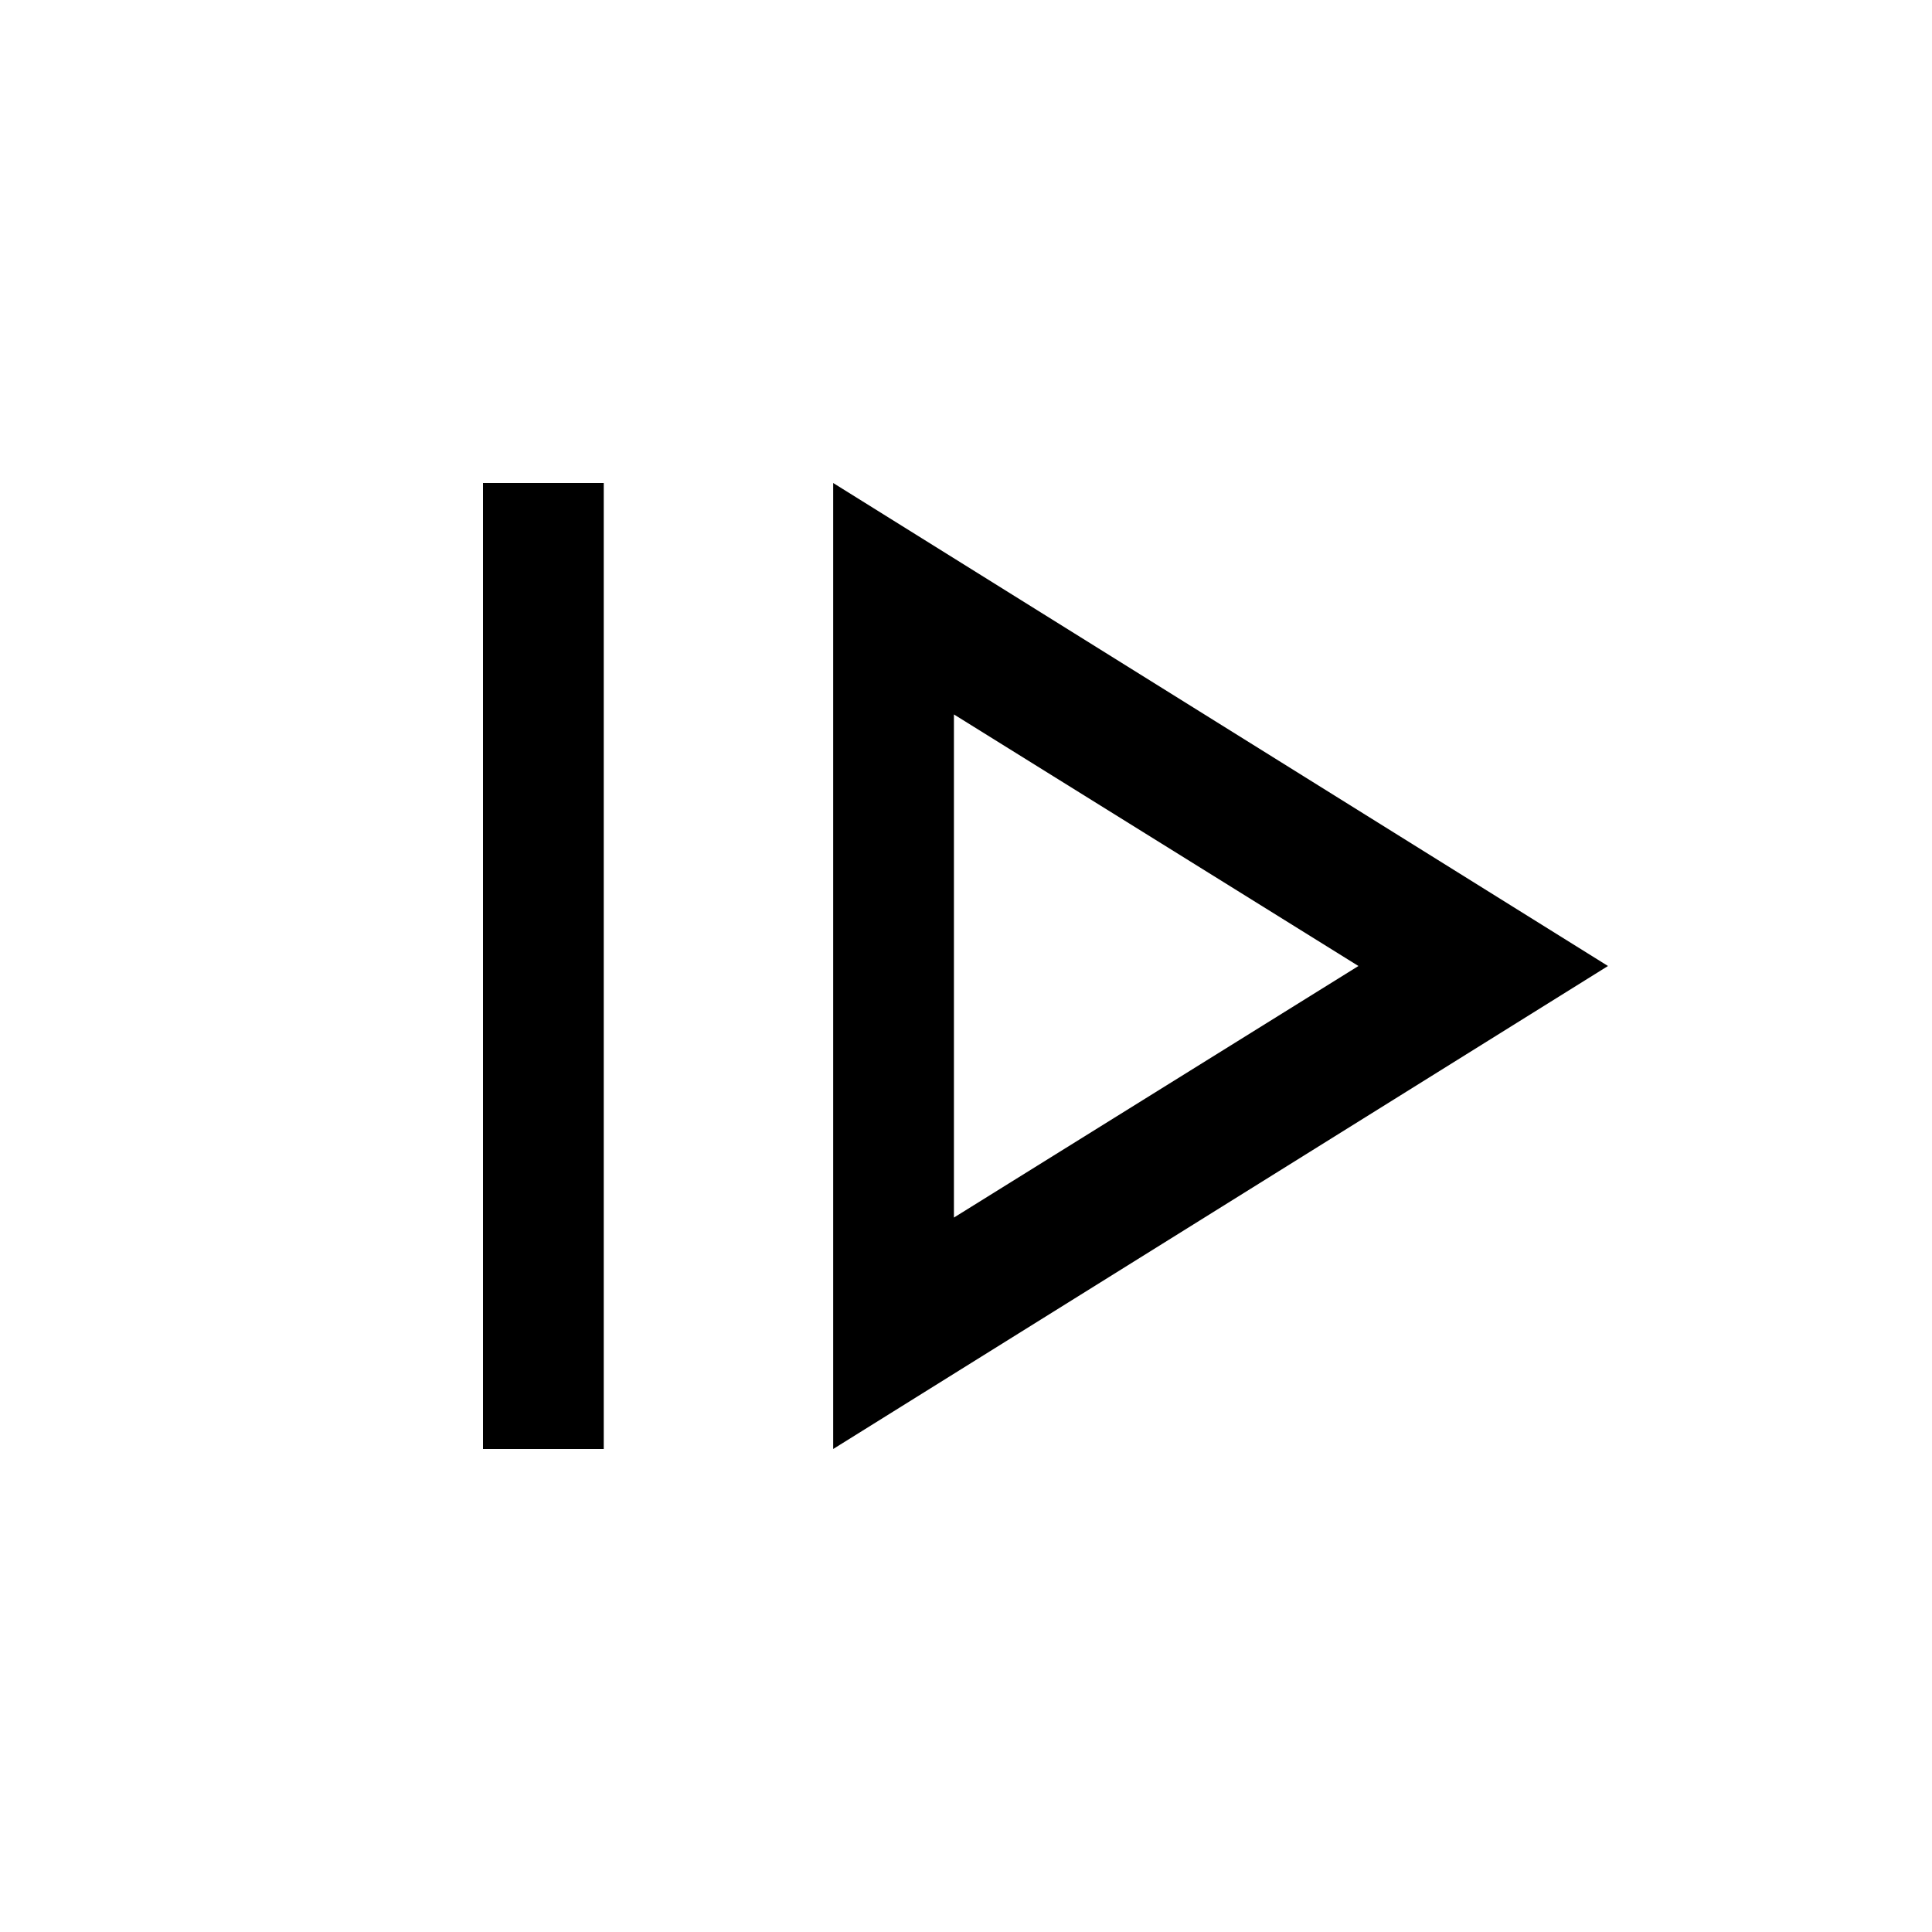
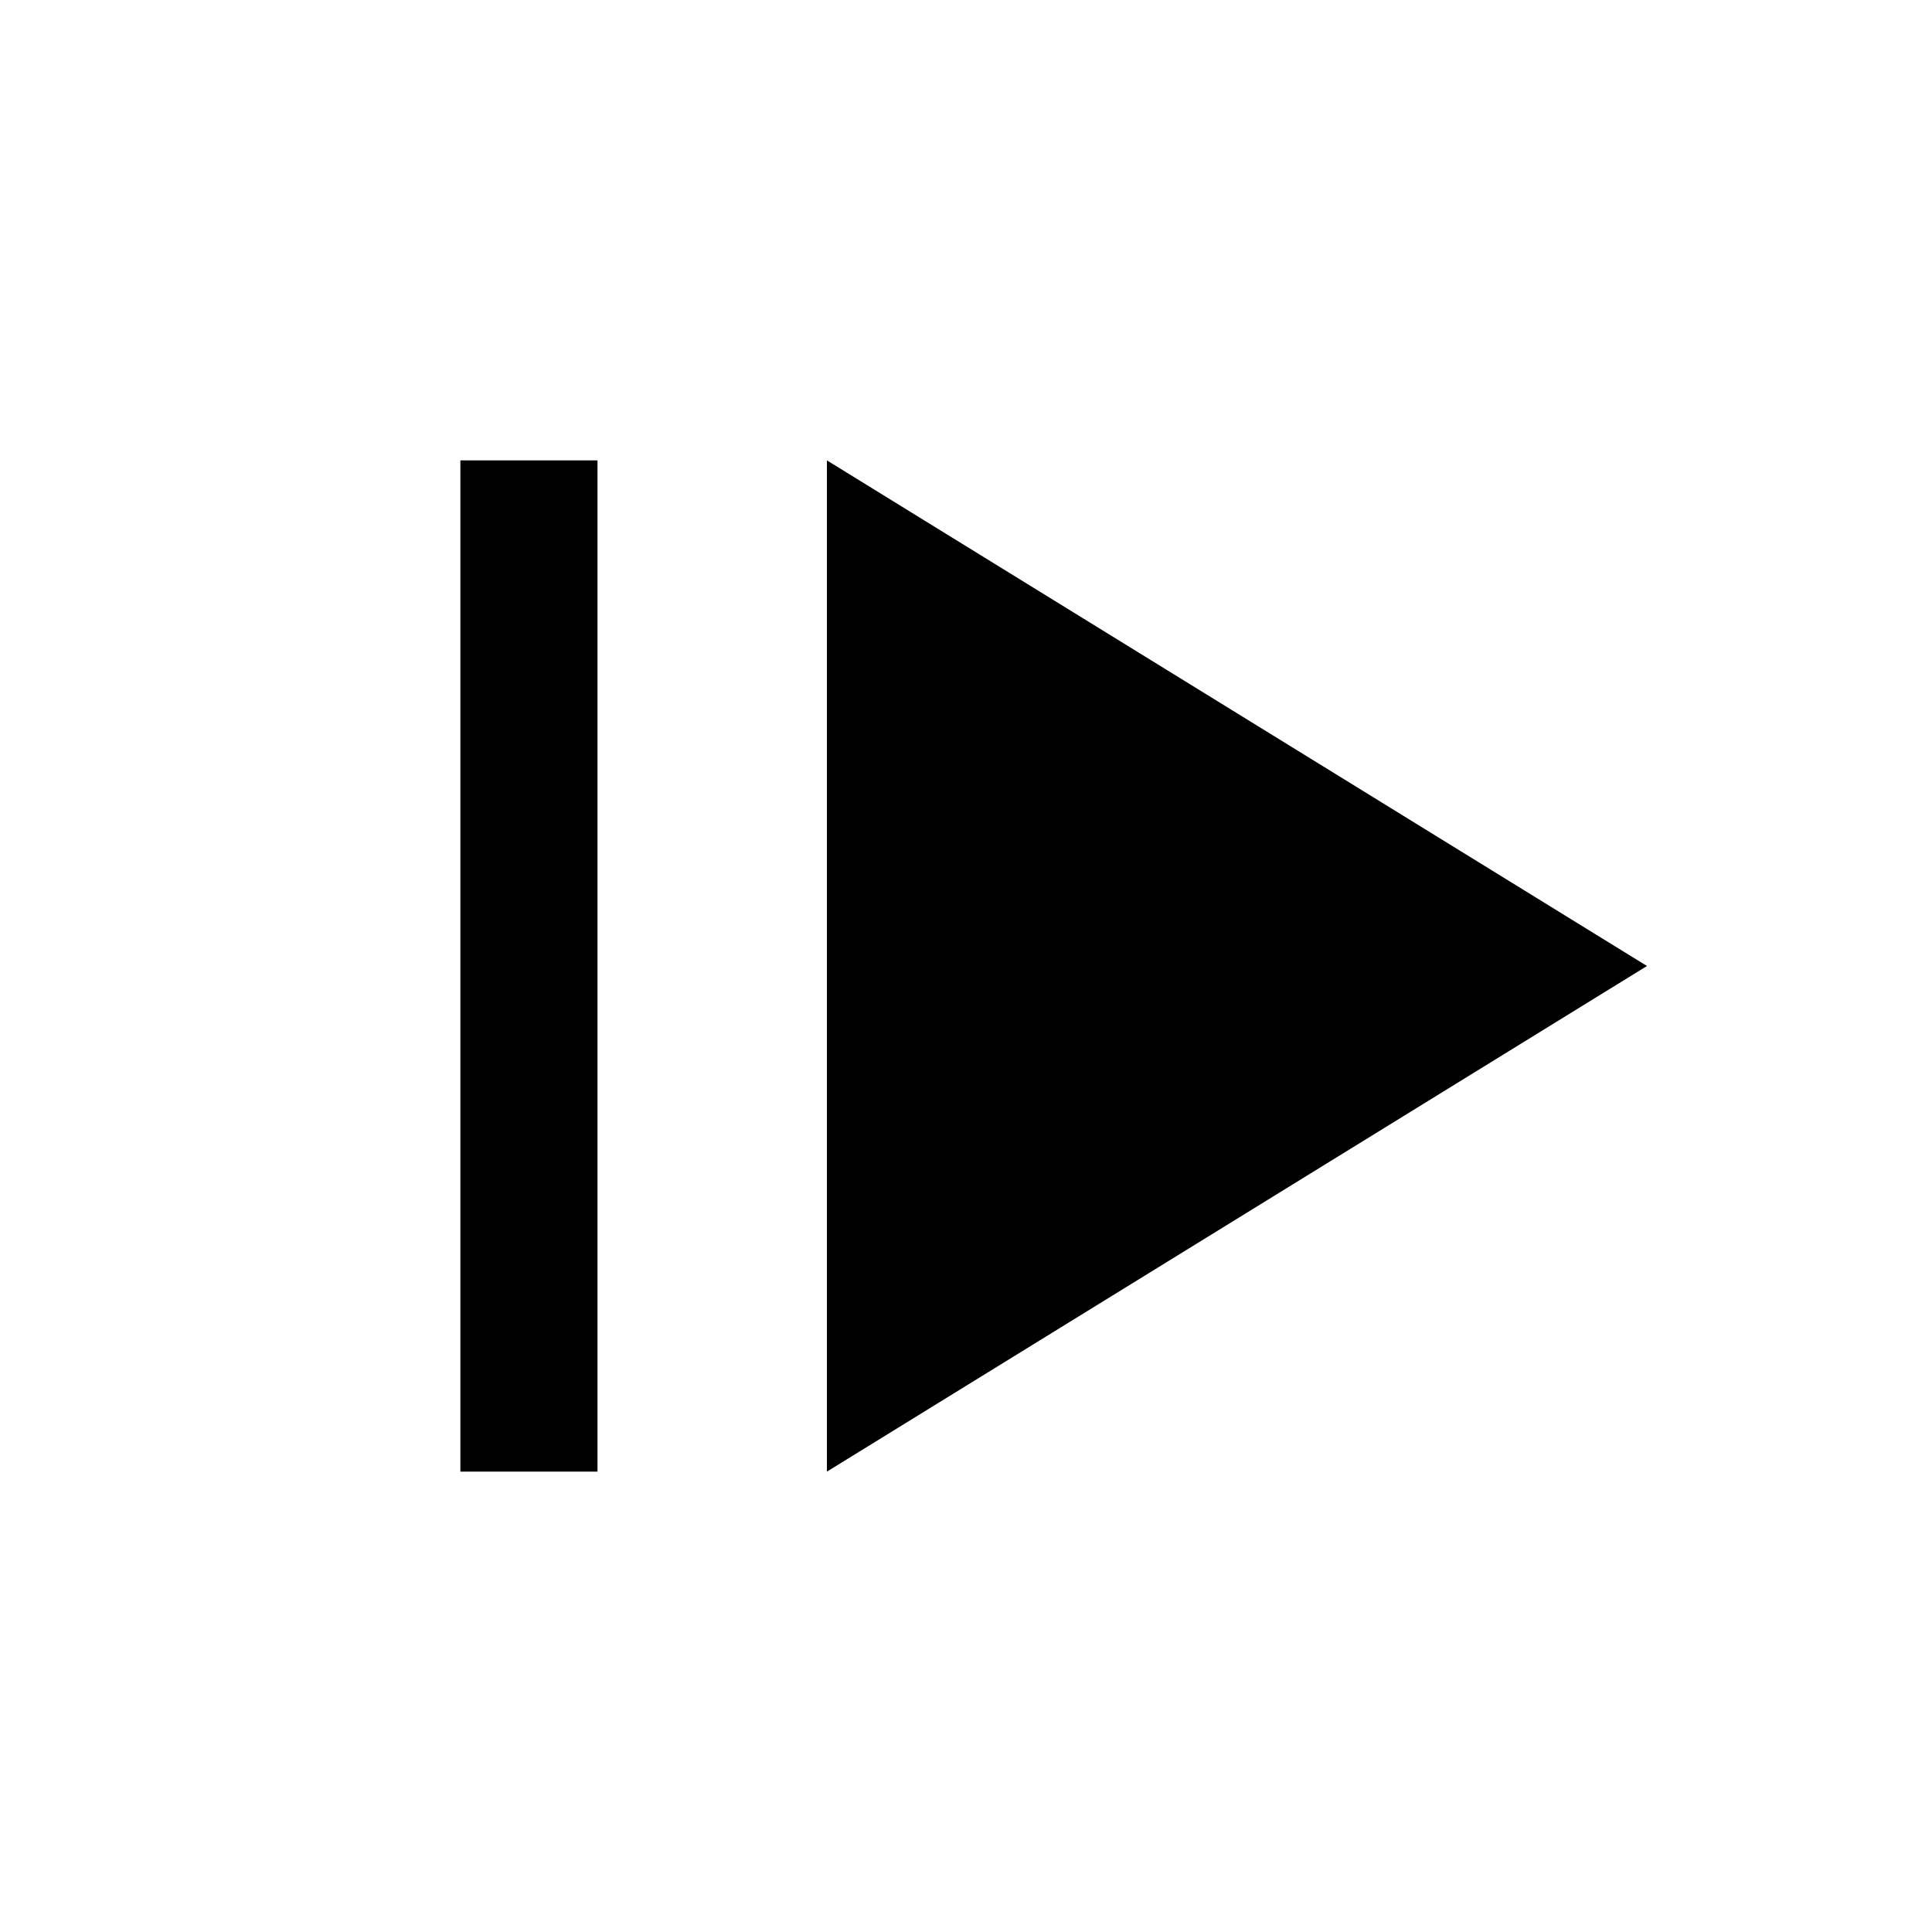
<svg xmlns="http://www.w3.org/2000/svg" height="48" viewBox="0 -960 960 960" width="48">
-   <path d="M240-240v-480h60v480h-60Zm174 0 385-240-385-240v480Zm60-115v-250l201 125-201 125Zm0-125Z" />
+   <path d="M228.761-228.761v-502.478h68.13v502.478h-68.13Zm182.13 0L818.37-480 410.891-731.239v502.478Z" />
</svg>
